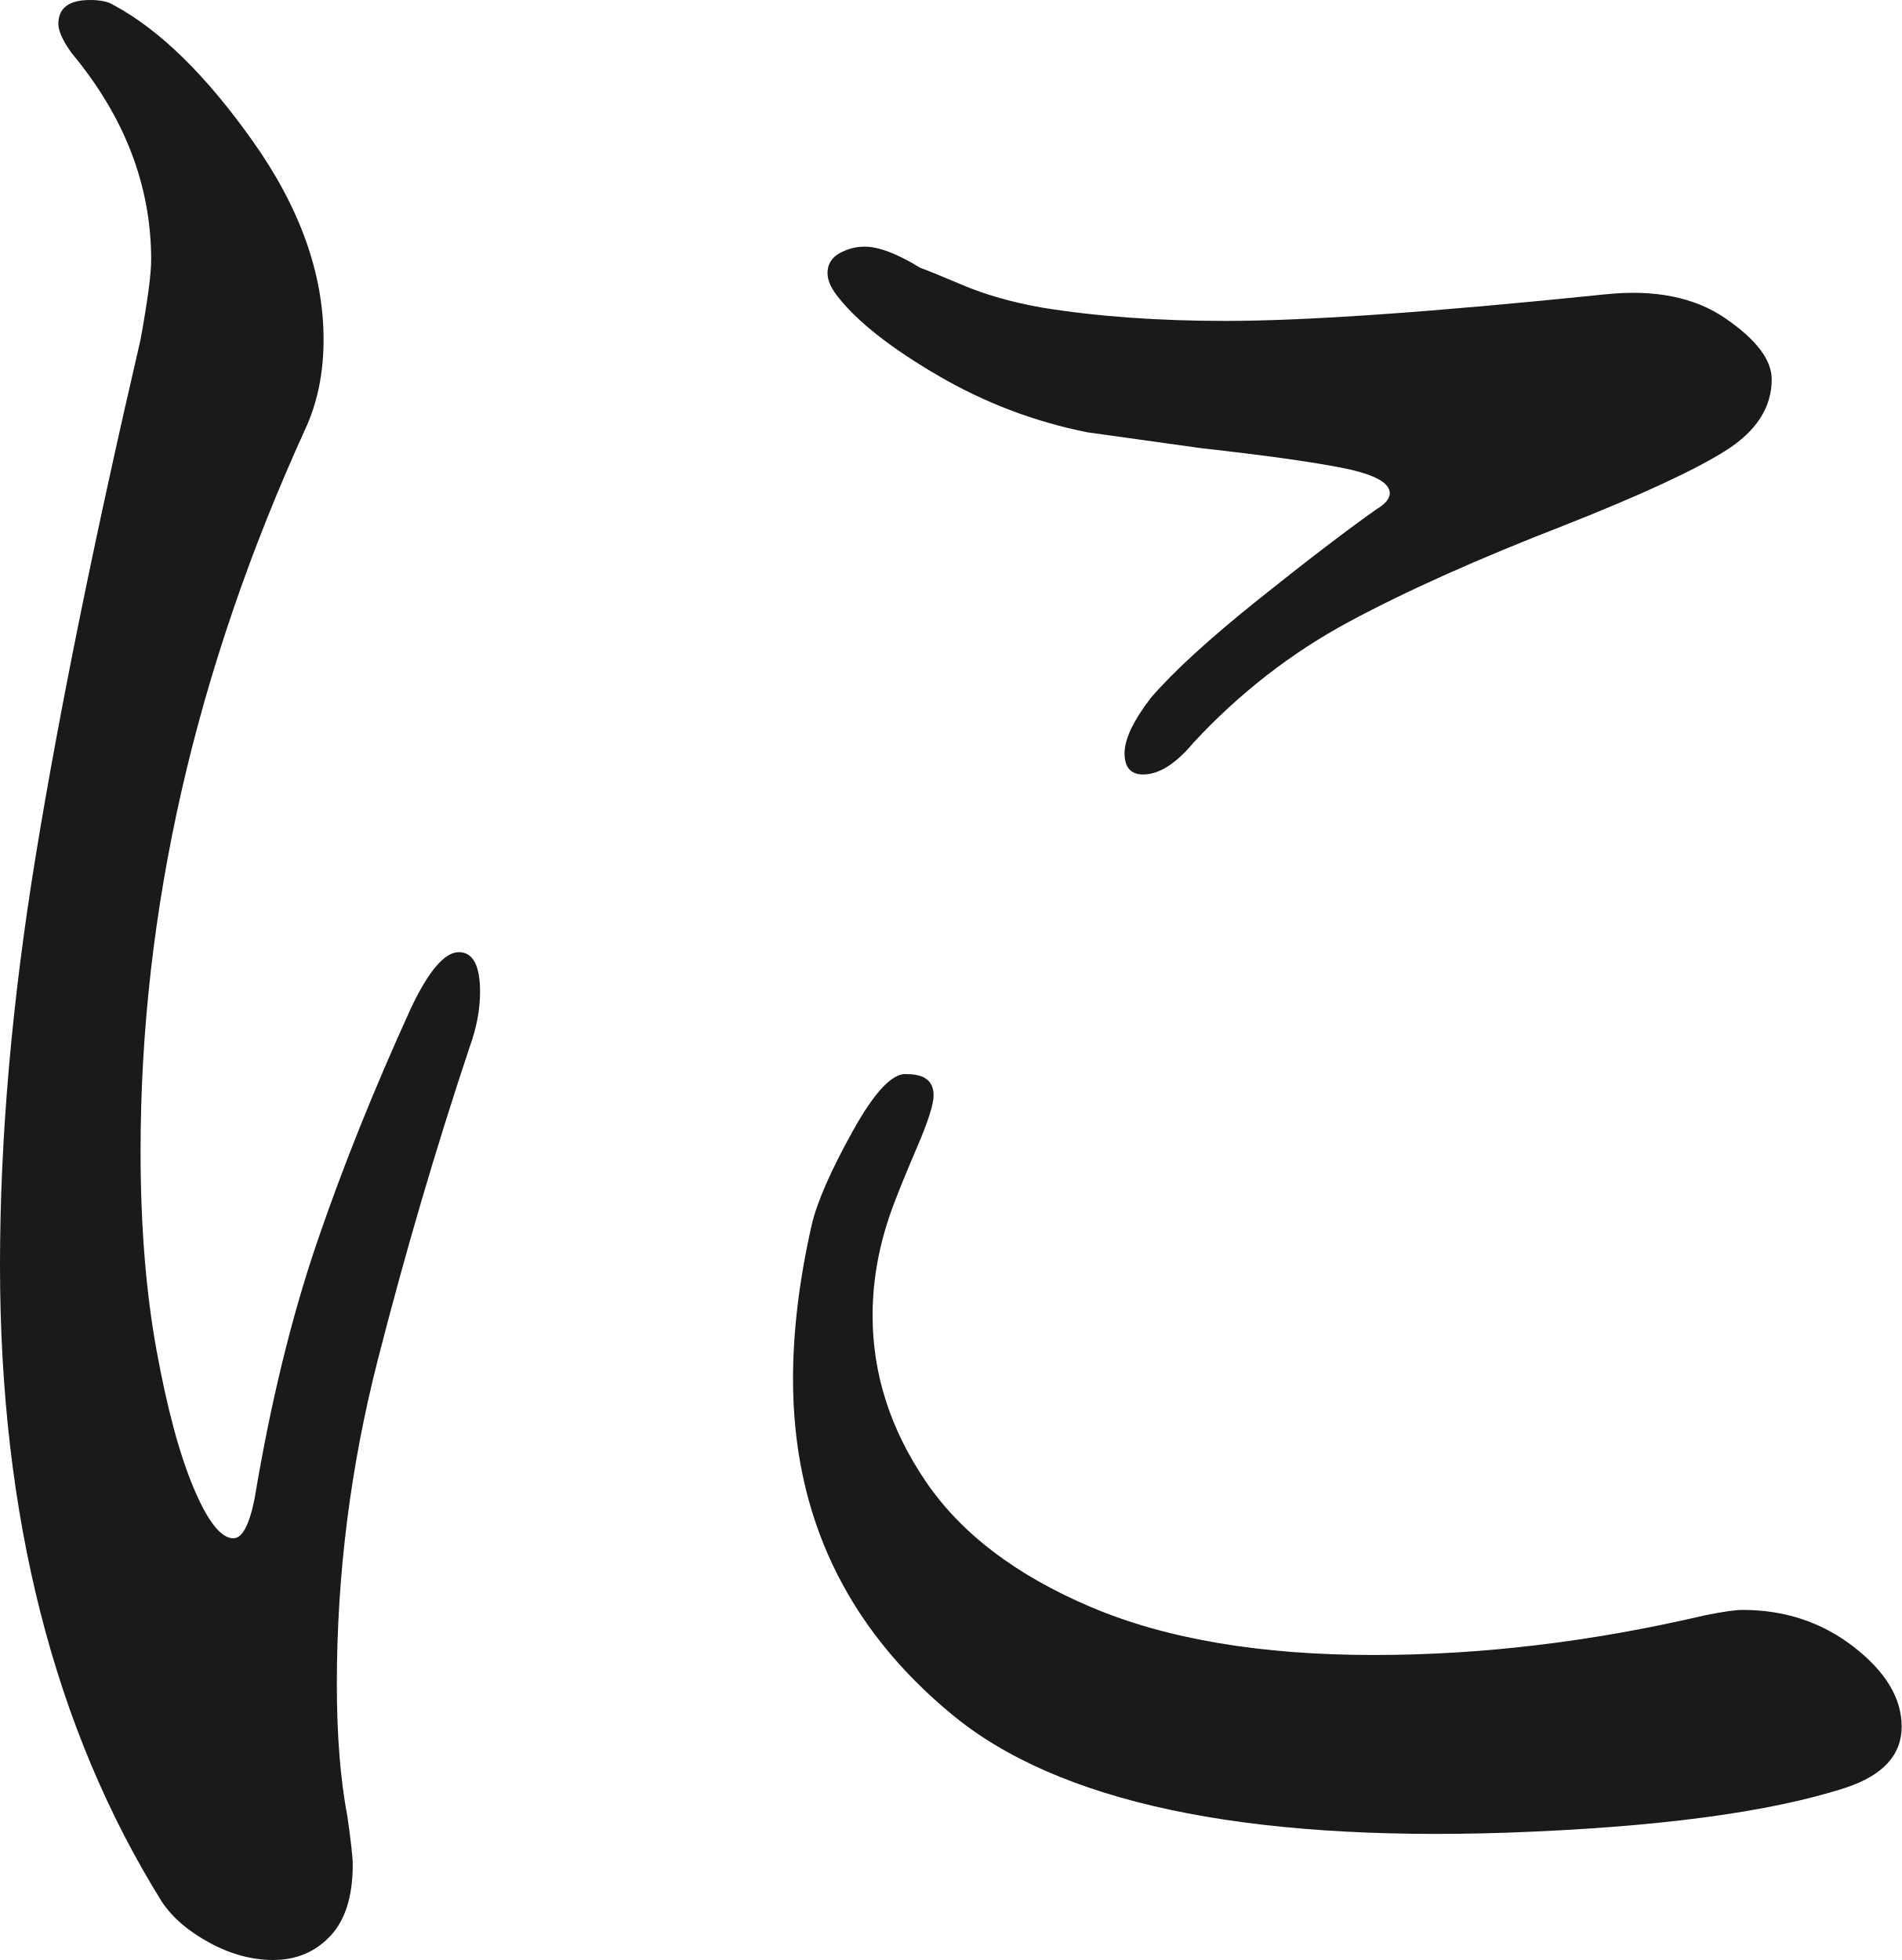
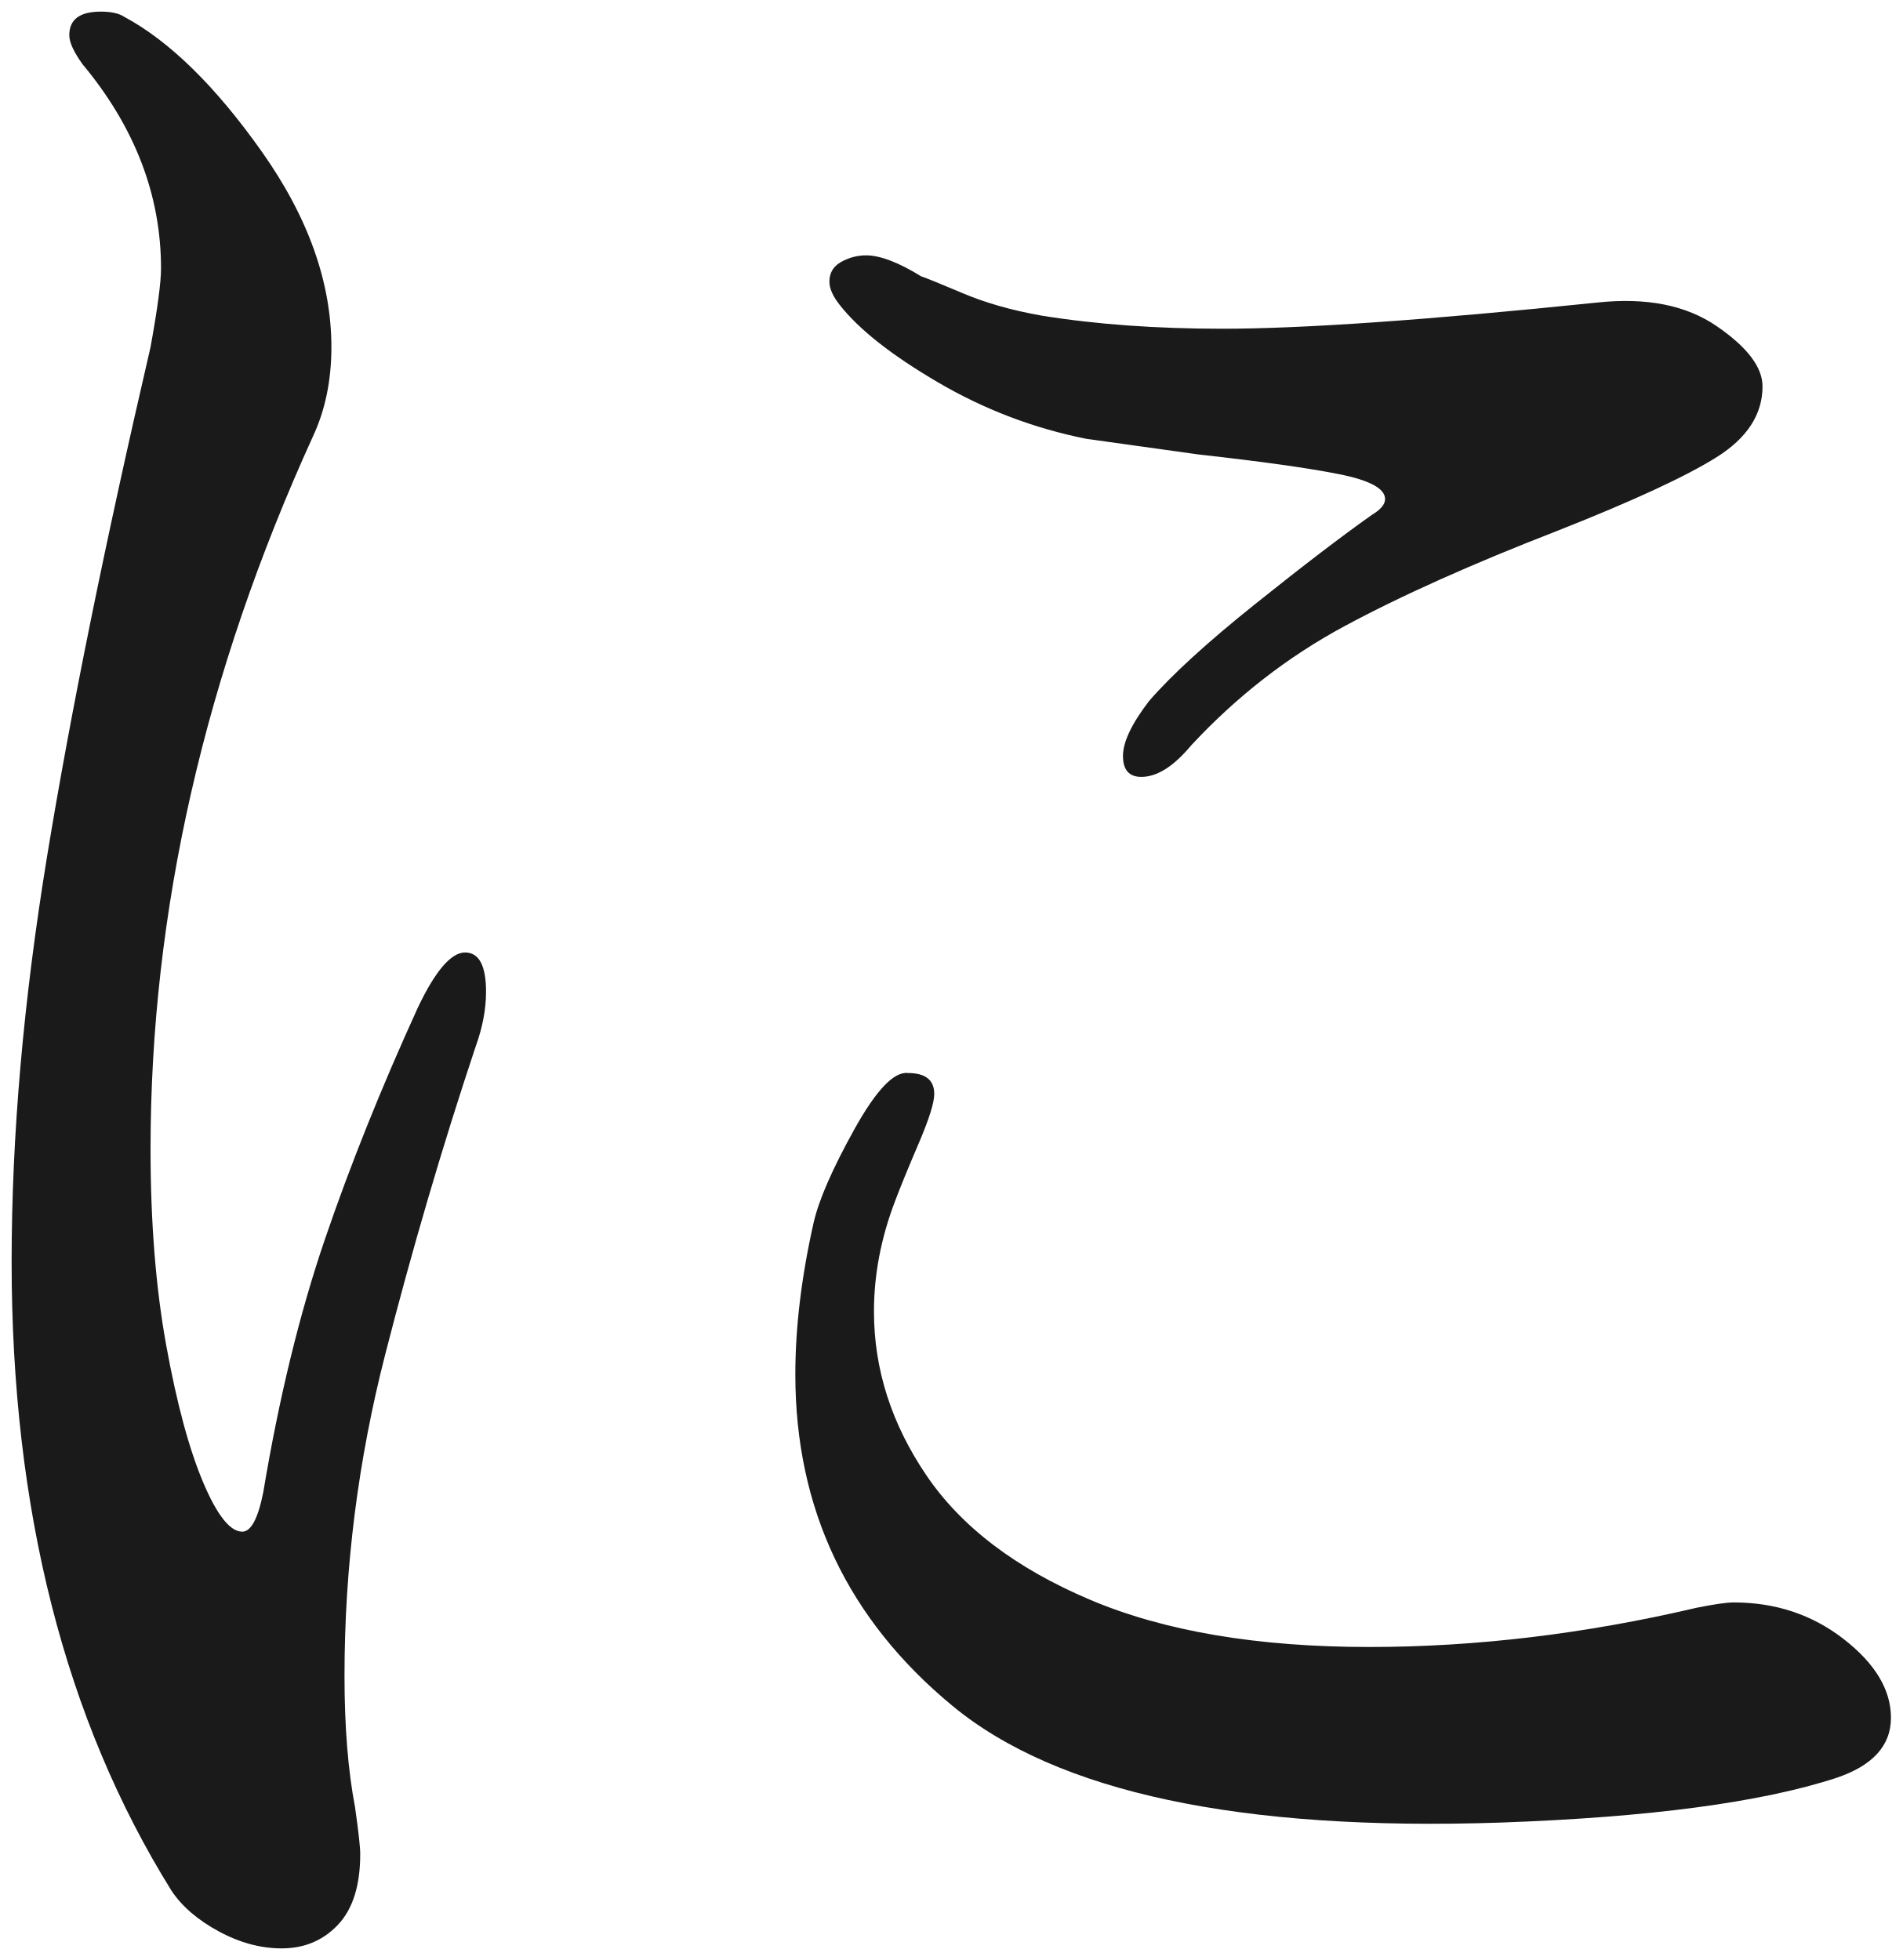
- <svg xmlns="http://www.w3.org/2000/svg" viewBox="0 0 717.000 739.000" width="717.000" height="739.000" role="img" aria-label="Tomoni AI">
+ <svg xmlns="http://www.w3.org/2000/svg" viewBox="-4.434 -4.434 725.868 747.868" width="725.868" height="747.868" role="img" aria-label="Tomoni AI">
  <style>g,path{fill:#1A1A1A}@media (prefers-color-scheme:dark){g,path{fill:#F2F0EC}}</style>
  <g transform="translate(-158 733) scale(1 -1)">
    <path d="M158.0 256.0Q158.0 328.0 171.5 410.5Q185.0 493.0 211.0 605.0Q215.0 627.0 215.0 635.0Q215.0 677.0 185.0 713.0Q180.0 720.0 180.0 724.0Q180.0 733.0 192.0 733.0Q198.0 733.0 201.0 731.0Q227.0 717.0 253.5 679.5Q280.0 642.0 280.0 605.0Q280.0 586.0 273.0 571.0Q211.0 435.0 211.0 299.0Q211.0 257.0 217.0 224.0Q223.0 191.0 231.0 172.0Q239.0 153.0 246.0 153.0Q251.0 153.0 254.0 168.0Q263.0 222.0 277.5 264.5Q292.0 307.0 313.0 353.0Q323.0 374.0 331.0 374.0Q339.0 374.0 339.0 359.0Q339.0 349.0 335.0 338.0Q316.0 281.0 300.5 220.5Q285.0 160.0 285.0 98.0Q285.0 69.0 289.0 48.0Q291.0 34.0 291.0 30.0Q291.0 12.0 282.5 3.0Q274.0 -6.0 261.0 -6.0Q249.0 -6.0 237.0 0.5Q225.0 7.0 219.0 16.0Q158.0 114.0 158.0 256.0ZM589.0 441.0Q582.0 441.0 582.0 449.0Q582.0 457.0 592.0 470.0Q605.0 485.0 632.5 507.0Q660.0 529.0 677.0 541.0Q682.0 544.0 682.0 547.0Q682.0 553.0 664.5 556.5Q647.0 560.0 611.0 564.0L568.0 570.0Q538.0 576.0 511.5 591.5Q485.0 607.0 474.0 621.0Q470.0 626.0 470.0 630.0Q470.0 635.0 474.5 637.5Q479.0 640.0 484.0 640.0Q492.0 640.0 505.0 632.0Q508.0 631.0 521.0 625.5Q534.0 620.0 551.0 617.0Q582.0 612.0 620.0 612.0Q666.0 612.0 763.0 622.0Q791.0 625.0 808.5 613.0Q826.0 601.0 826.0 590.0Q826.0 574.0 808.5 563.0Q791.0 552.0 748.0 535.0Q699.0 516.0 666.5 498.5Q634.0 481.0 608.0 453.0Q598.0 441.0 589.0 441.0ZM457.0 213.0Q457.0 240.0 464.0 271.0Q467.0 284.0 479.5 306.5Q492.0 329.0 500.0 328.0Q510.0 328.0 510.0 320.0Q510.0 315.0 504.0 301.0Q498.0 287.0 495.0 279.0Q487.0 258.0 487.0 237.0Q487.0 204.0 507.0 174.5Q527.0 145.0 569.5 127.0Q612.0 109.0 676.0 109.0Q737.0 109.0 801.0 124.0Q811.0 126.0 815.0 126.0Q839.0 126.0 857.0 112.0Q875.0 98.0 875.0 82.0Q875.0 66.0 854.0 59.0Q811.0 45.0 726.0 42.0Q577.0 37.0 517.0 86.5Q457.0 136.0 457.0 213.0Z" />
  </g>
</svg>
